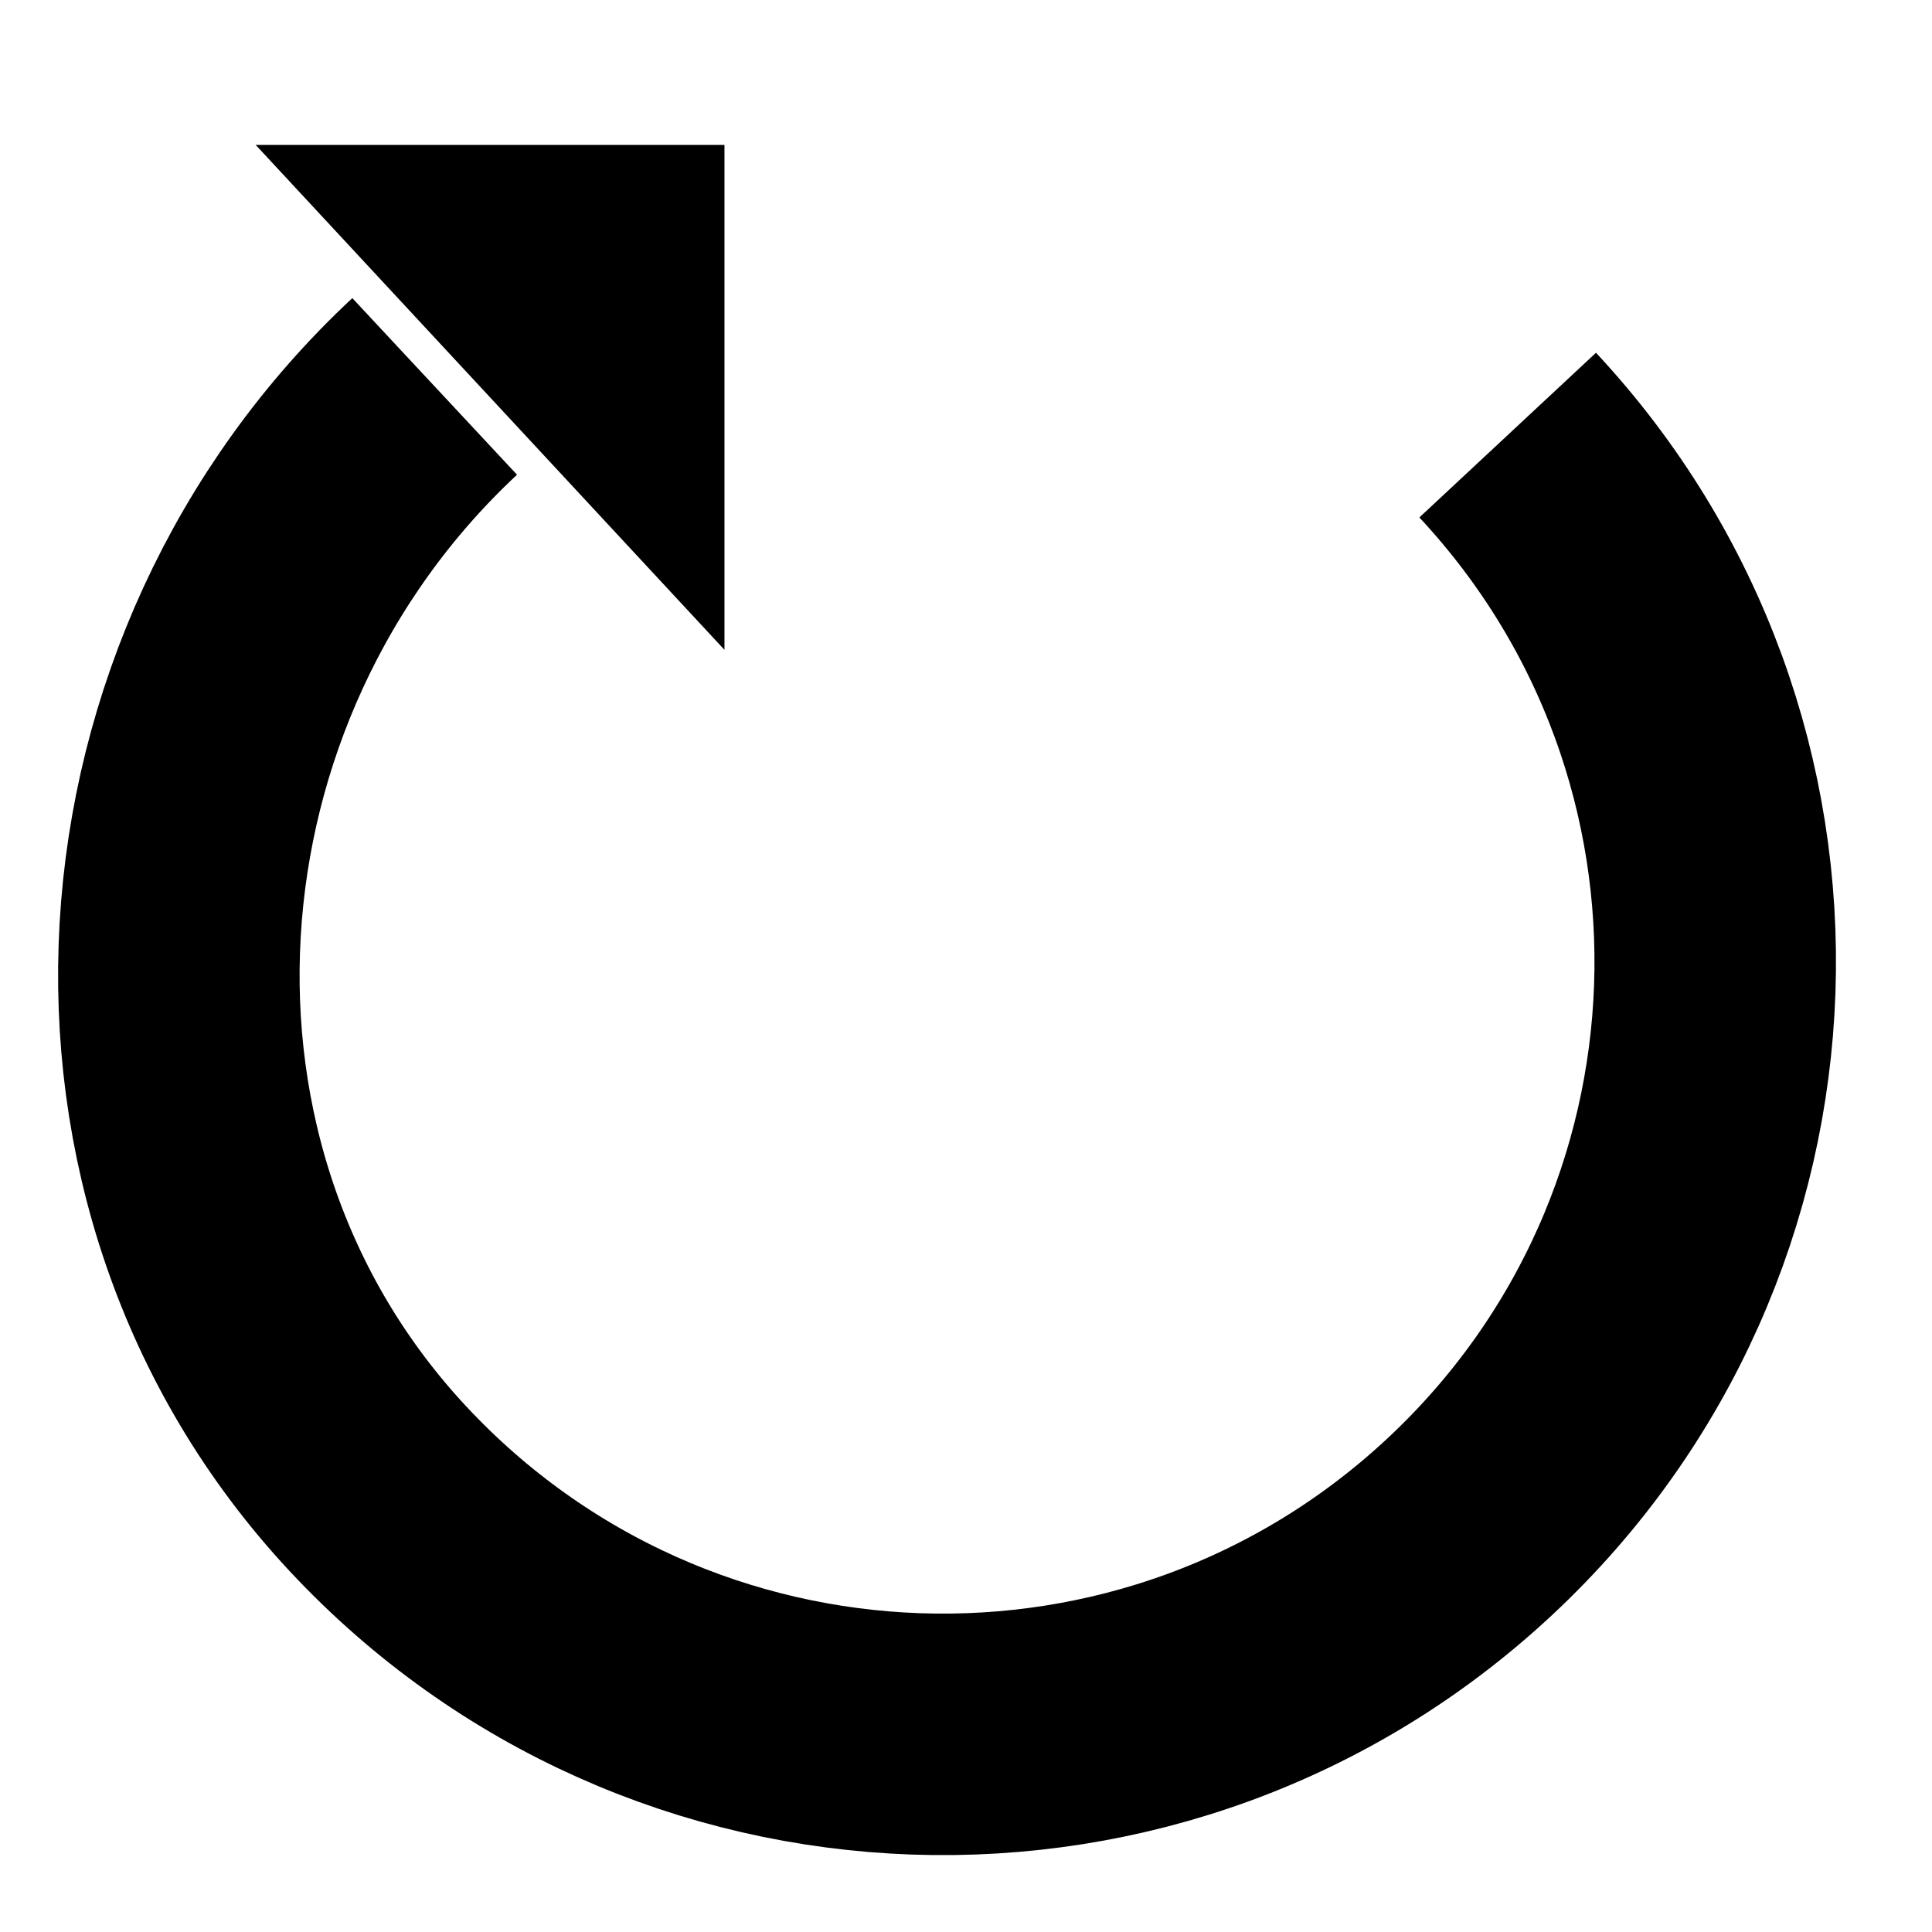
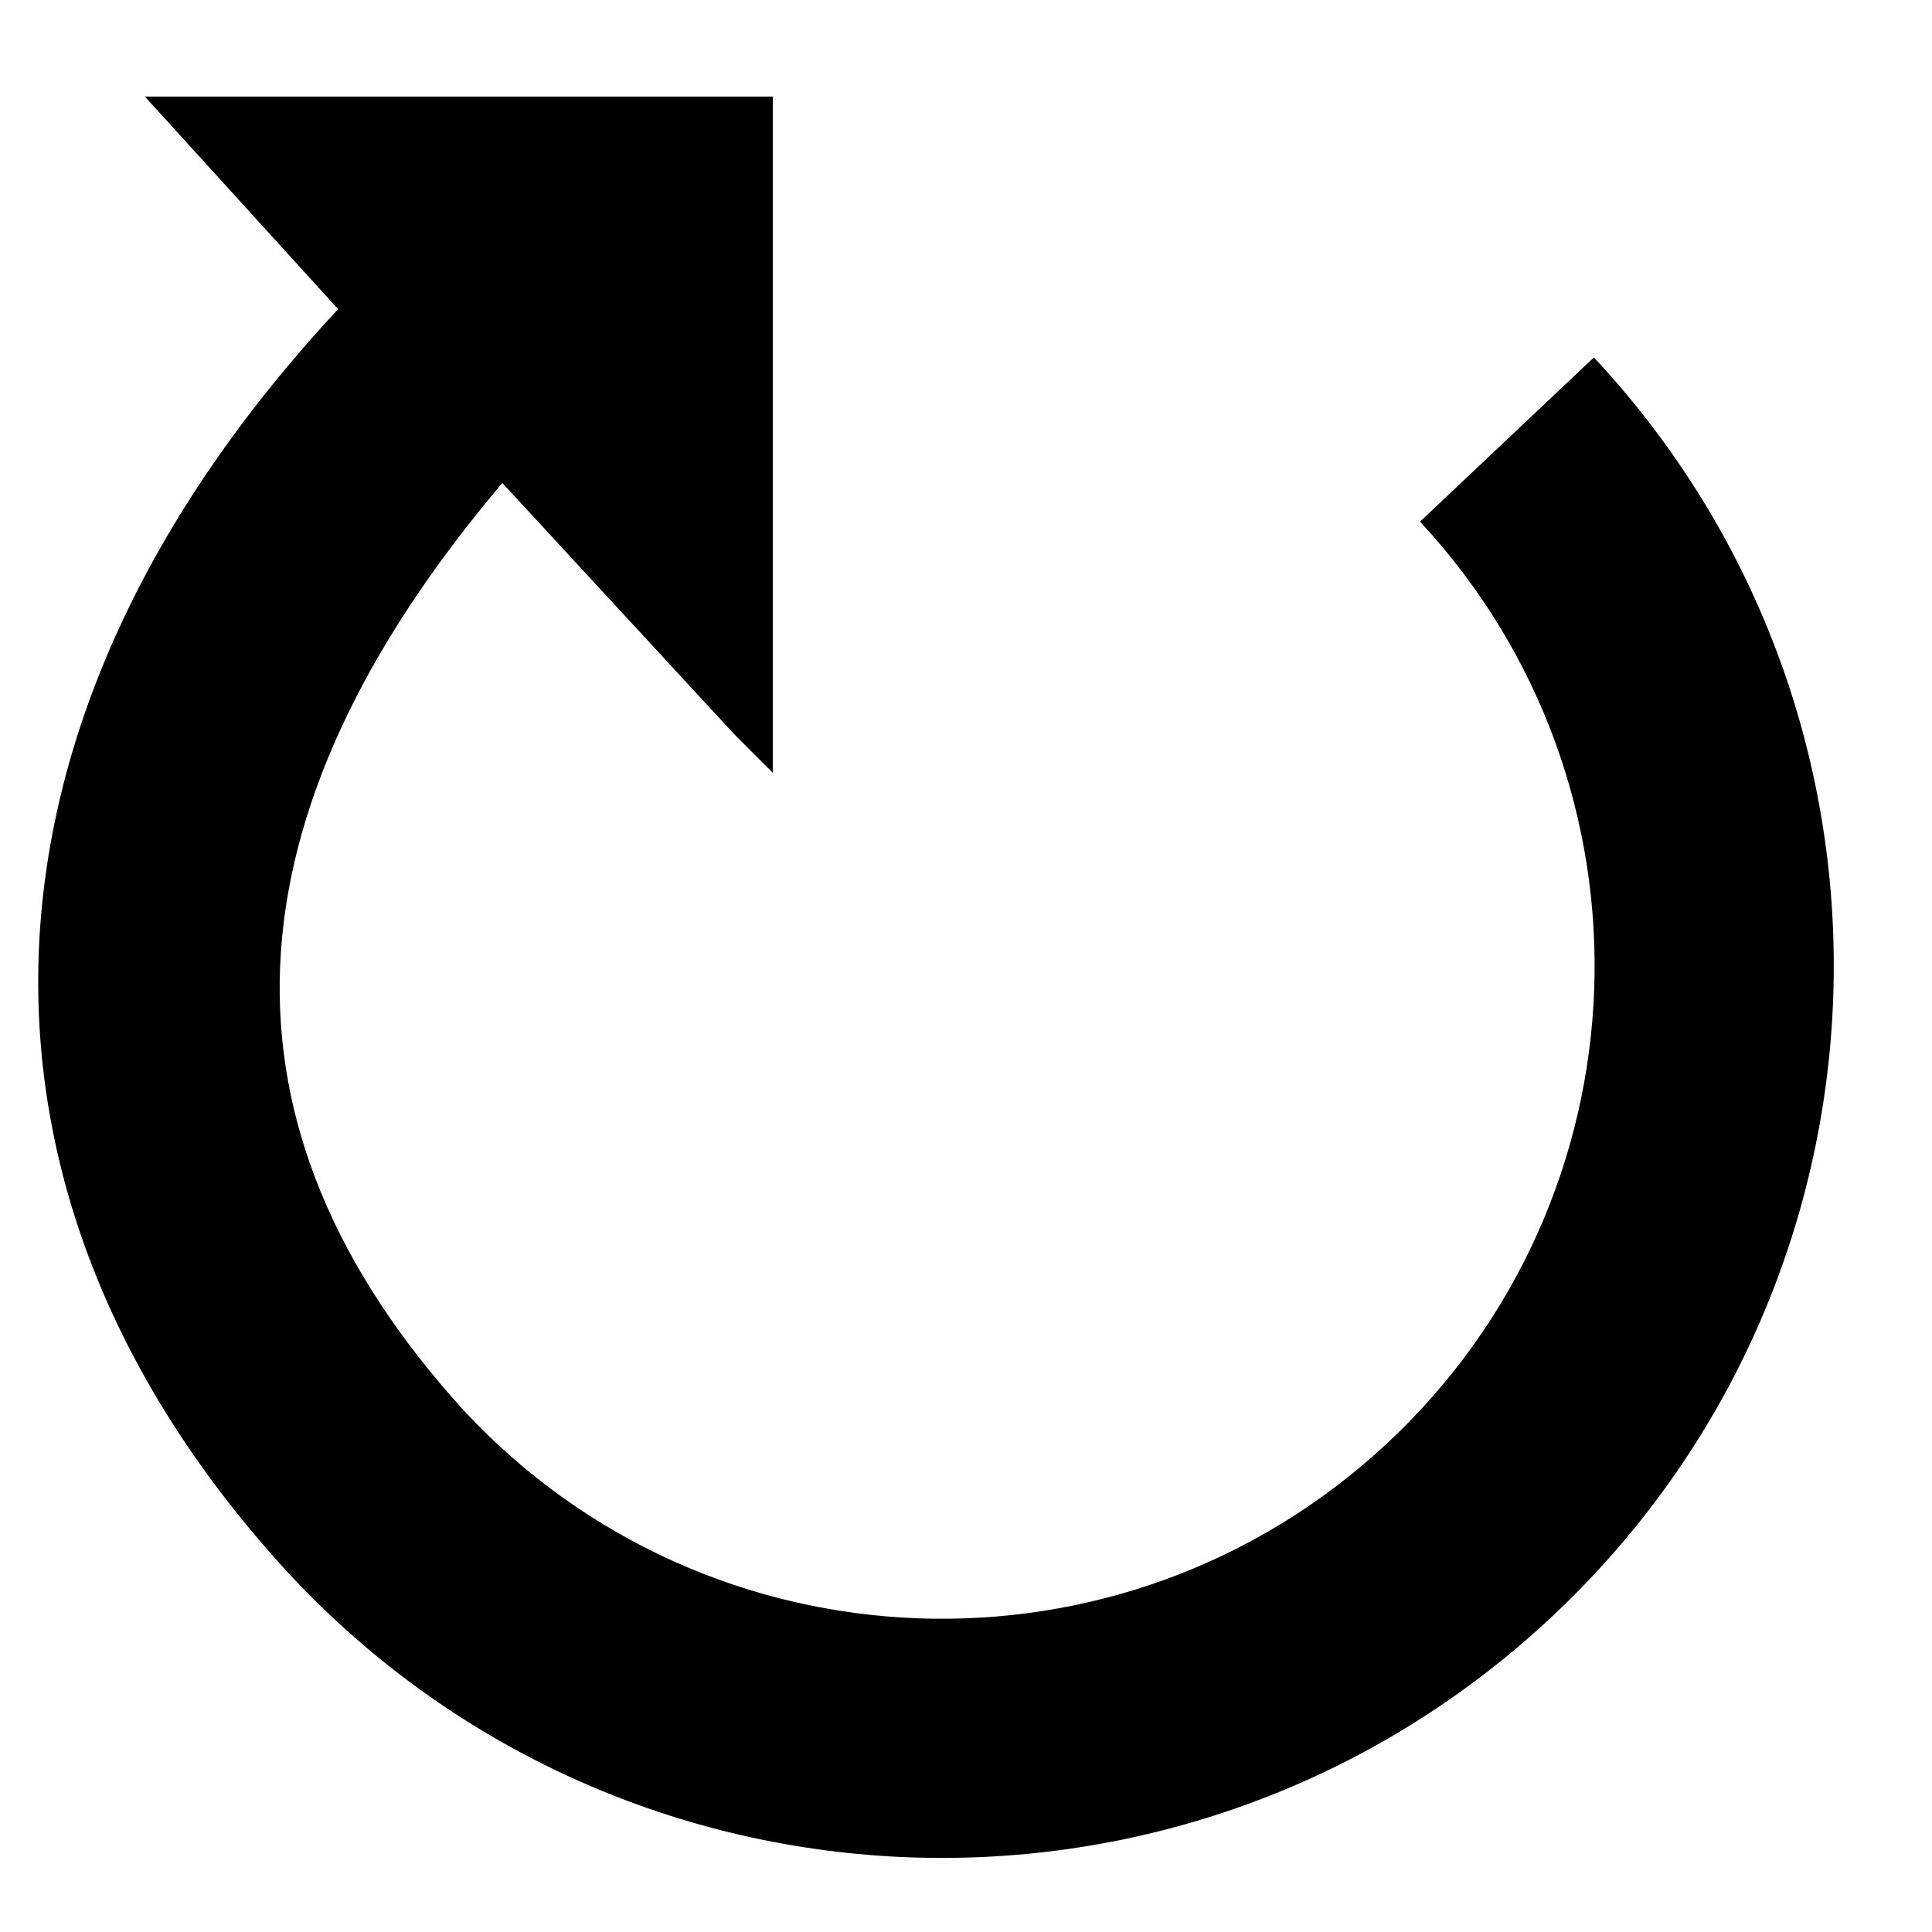
- <svg xmlns="http://www.w3.org/2000/svg" width="20px" height="20px" viewBox="0 0 20 20" version="1.1">
-   <g id="repeat" stroke="none" stroke-width="1" fill="none" fill-rule="evenodd">
-     <g id="Oval" transform="translate(-1.506326, -1.305964)">
-       <path stroke="currentColor" d="M11.068,19.253 C15.484,19.253 19.28,15.725 19.28,11.309 C19.28,6.892 15.7,3.312 11.284,3.312 C6.868,3.312 3.288,6.892 3.288,11.309" stroke-width="2.5" transform="translate(11.2839, 11.28262) rotate(137) translate(-11.2839, -11.28262) " />
-       <path fill="currentColor" d="M9.006,2.806 L9.006,8.033 L4.153,2.806 L9.006,2.806 Z" id="Rectangle" />
-     </g>
-   </g>
+ <svg xmlns="http://www.w3.org/2000/svg" width="20" height="20">
+   <path fill="currentColor" d="M8 1v7l-.4-.4L5.2 5q-4.4 5.2-.4 9.6a6.7 6.7 0 1 0 9.9-9.2l1.8-1.7A9.2 9.2 0 0 1 3 16.3c-3.6-3.9-3.5-8.8.5-13.1L1.5 1z" />
</svg>
